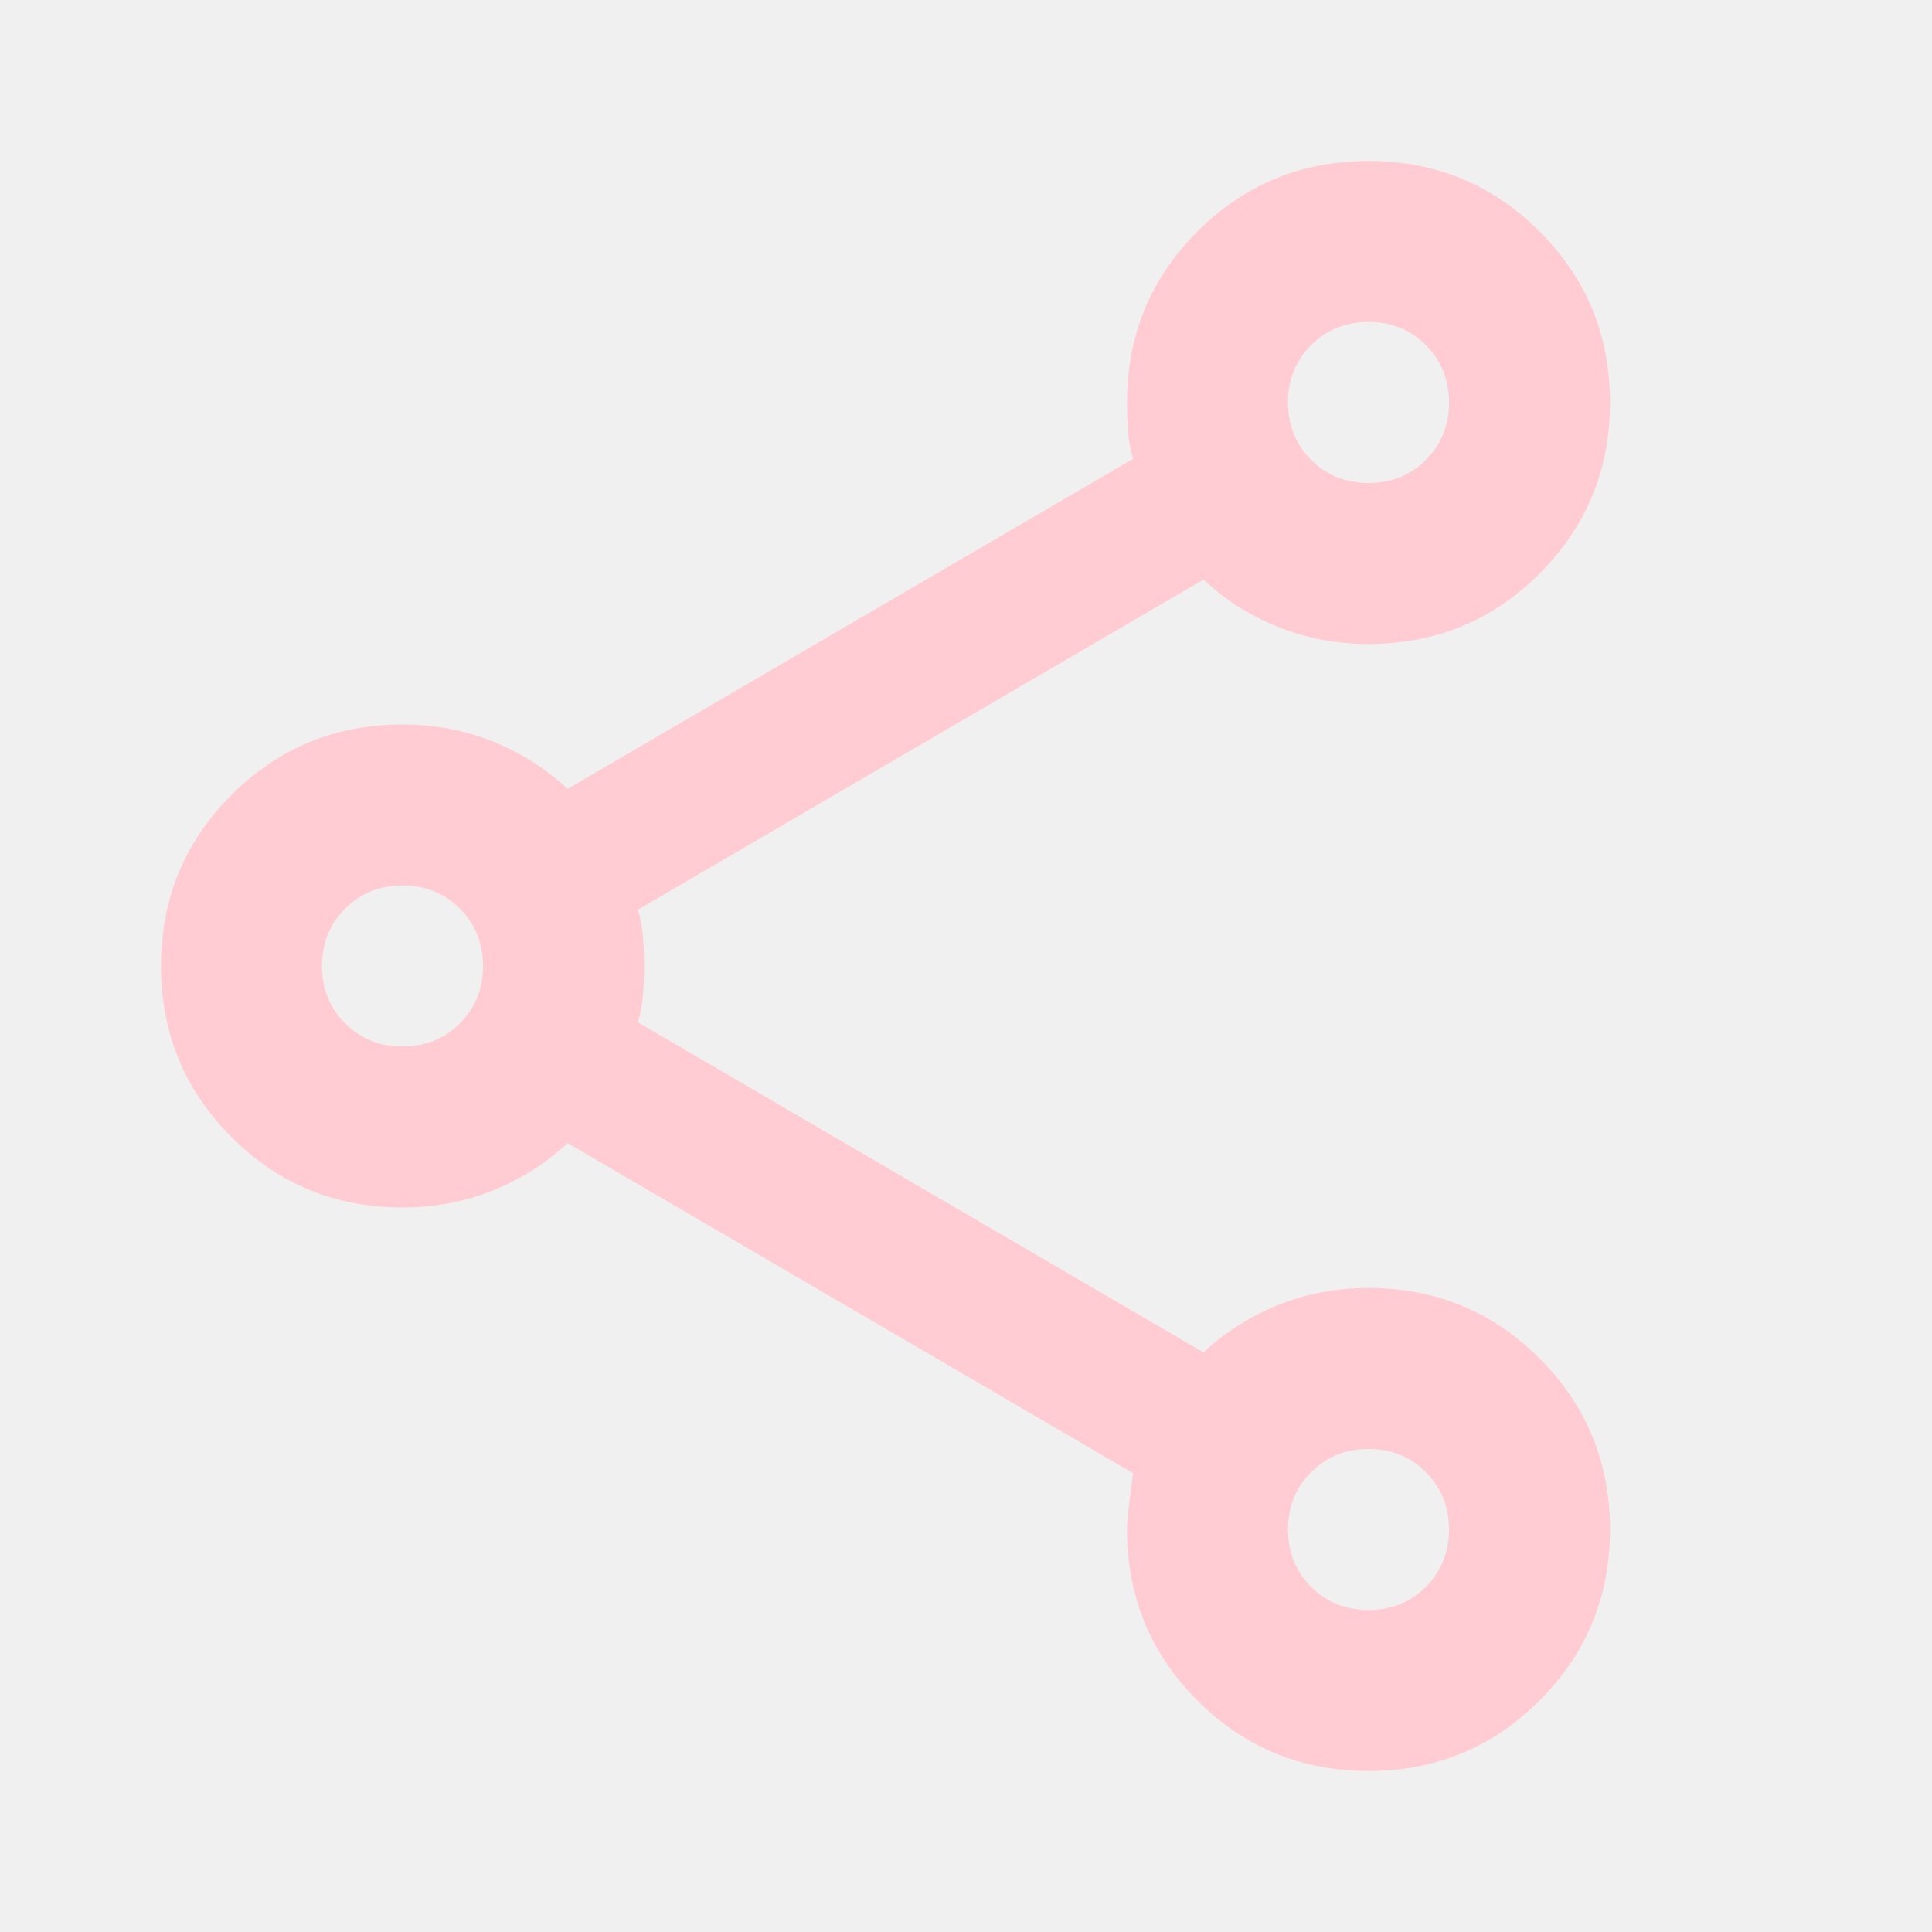
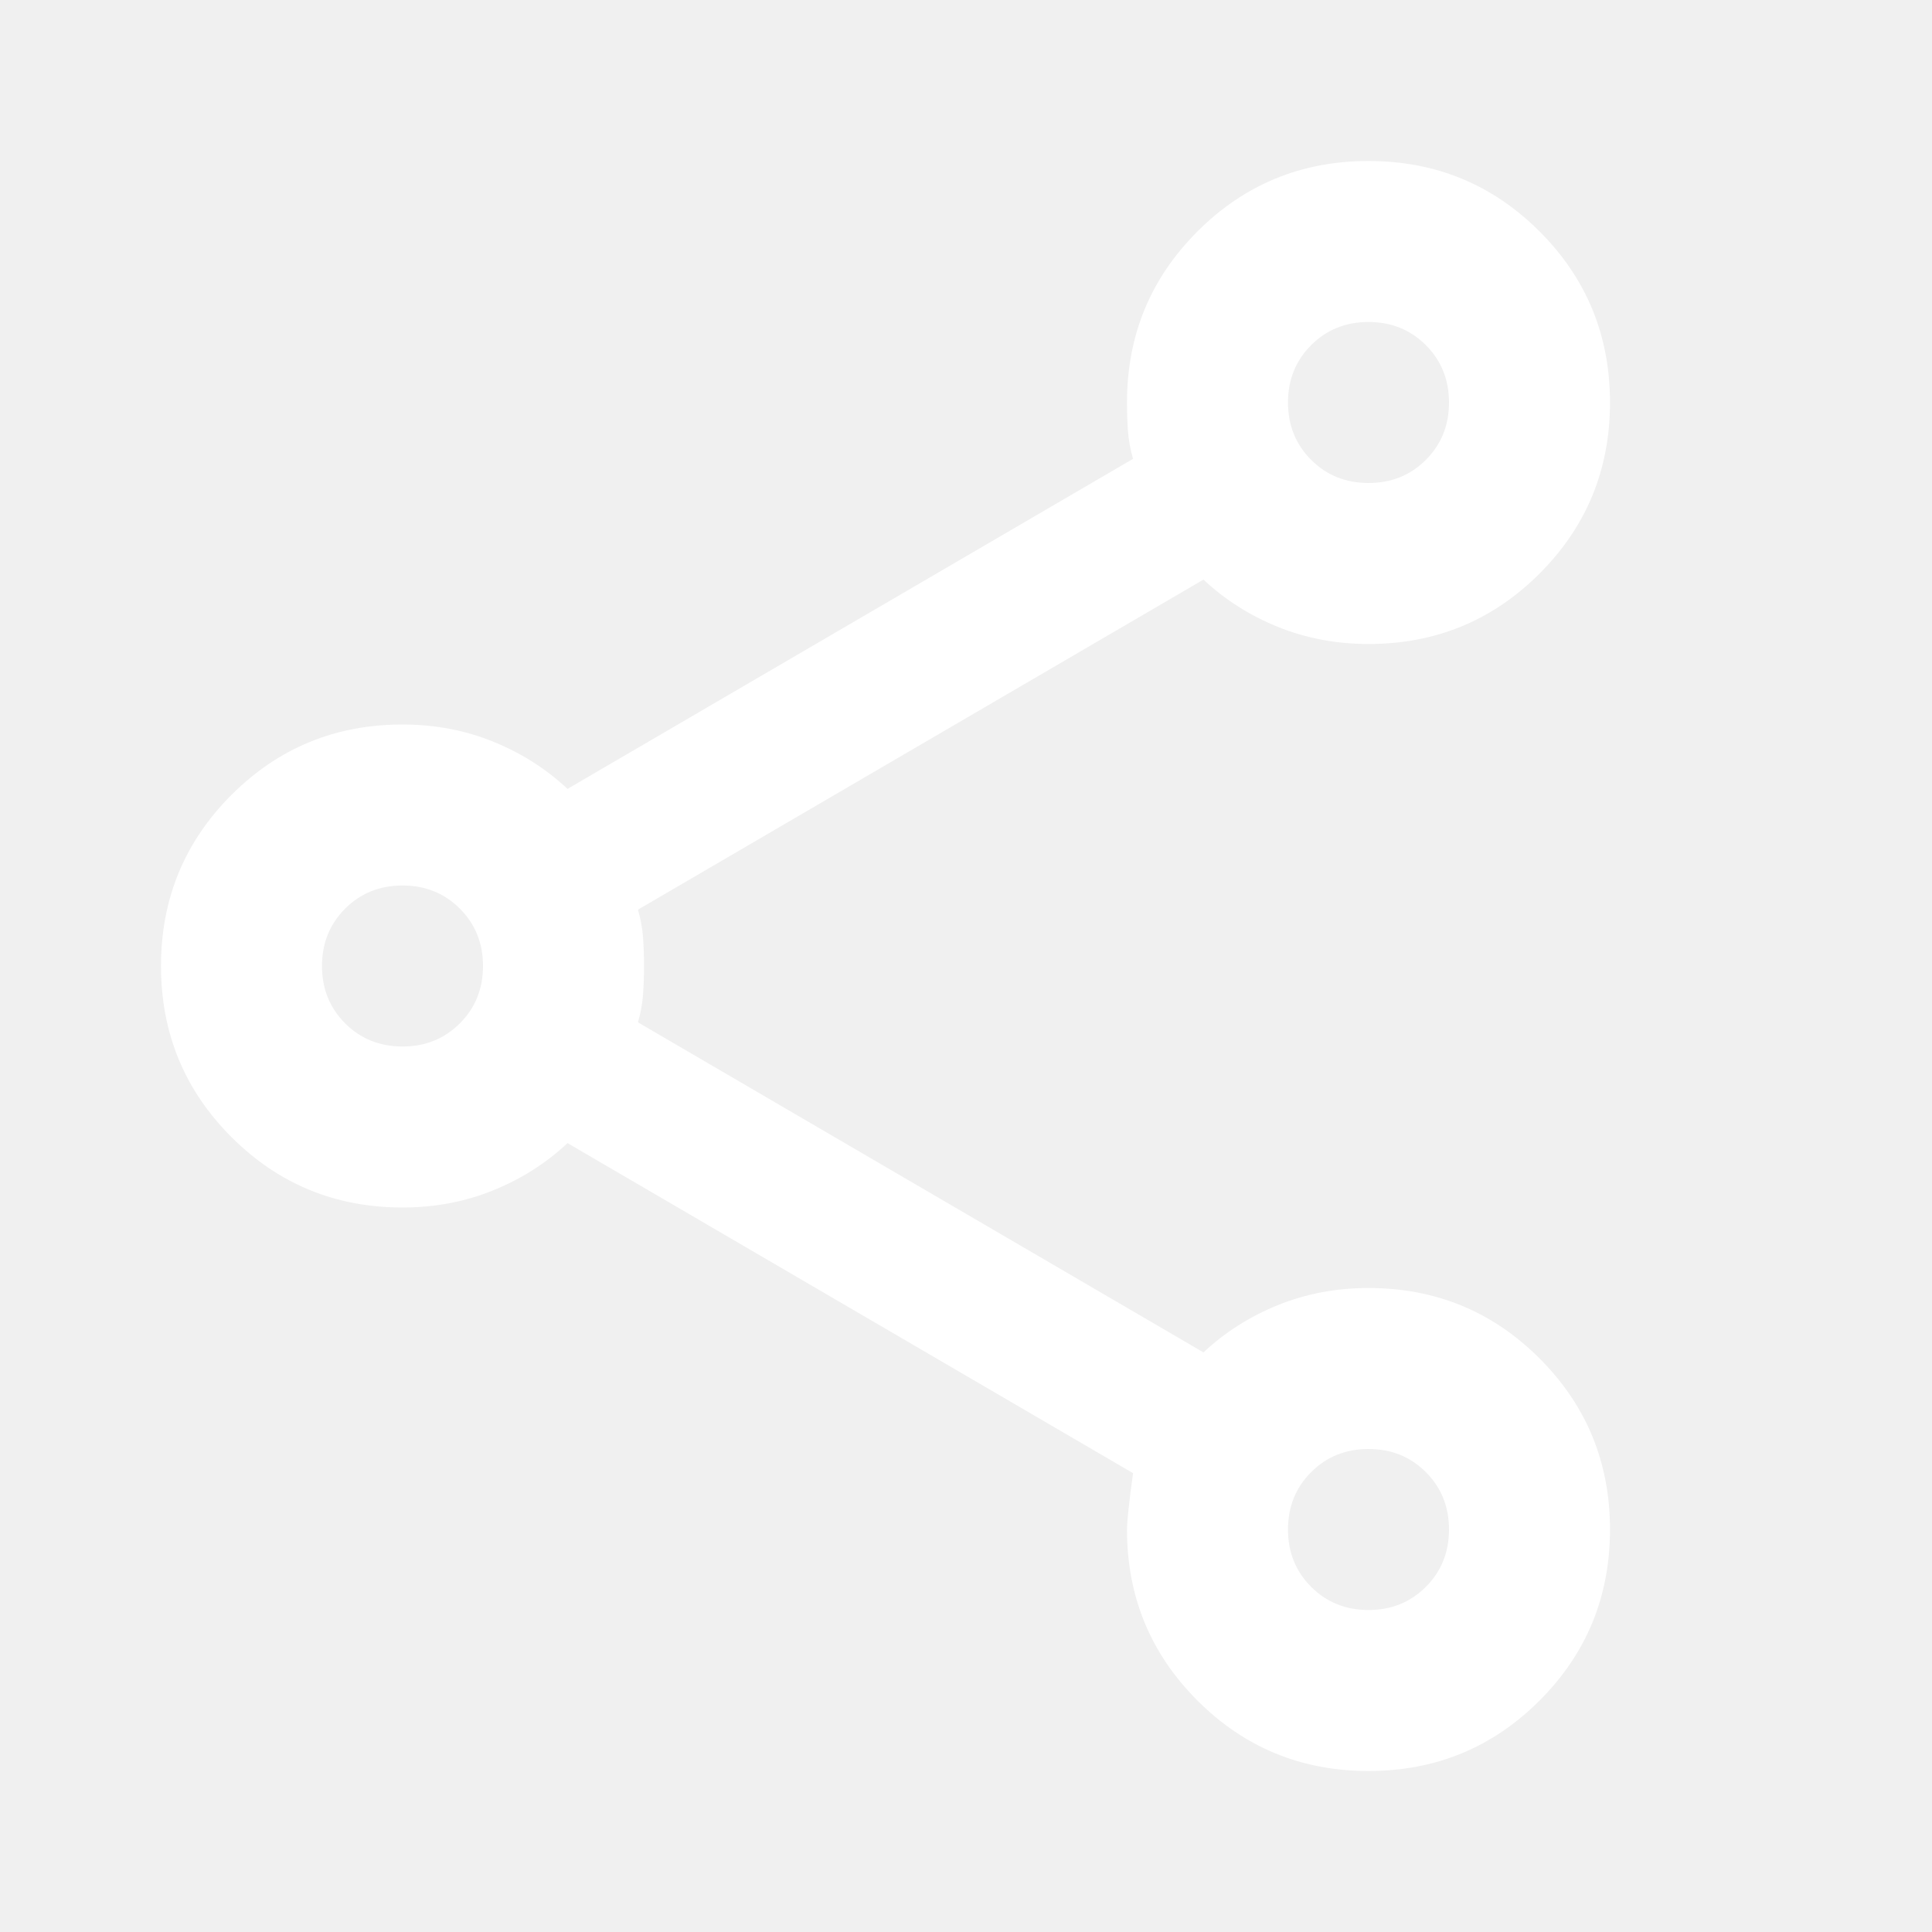
- <svg xmlns="http://www.w3.org/2000/svg" height="24px" viewBox="0 -960 960 960" width="24px" fill="#ffccd3">
+ <svg xmlns="http://www.w3.org/2000/svg" height="24px" viewBox="0 -960 960 960" width="24px" fill="#ffffff">
  <path d="M680-80q-50 0-85-35t-35-85q0-6 3-28L282-392q-16 15-37 23.5t-45 8.5q-50 0-85-35t-35-85q0-50 35-85t85-35q24 0 45 8.5t37 23.5l281-164q-2-7-2.5-13.5T560-760q0-50 35-85t85-35q50 0 85 35t35 85q0 50-35 85t-85 35q-24 0-45-8.5T598-672L317-508q2 7 2.5 13.5t.5 14.5q0 8-.5 14.5T317-452l281 164q16-15 37-23.5t45-8.5q50 0 85 35t35 85q0 50-35 85t-85 35Zm0-80q17 0 28.5-11.5T720-200q0-17-11.5-28.5T680-240q-17 0-28.5 11.5T640-200q0 17 11.5 28.5T680-160ZM200-440q17 0 28.5-11.5T240-480q0-17-11.5-28.5T200-520q-17 0-28.5 11.5T160-480q0 17 11.5 28.5T200-440Zm480-280q17 0 28.5-11.5T720-760q0-17-11.5-28.5T680-800q-17 0-28.5 11.5T640-760q0 17 11.5 28.5T680-720Zm0 520ZM200-480Zm480-280Z" />
</svg>
